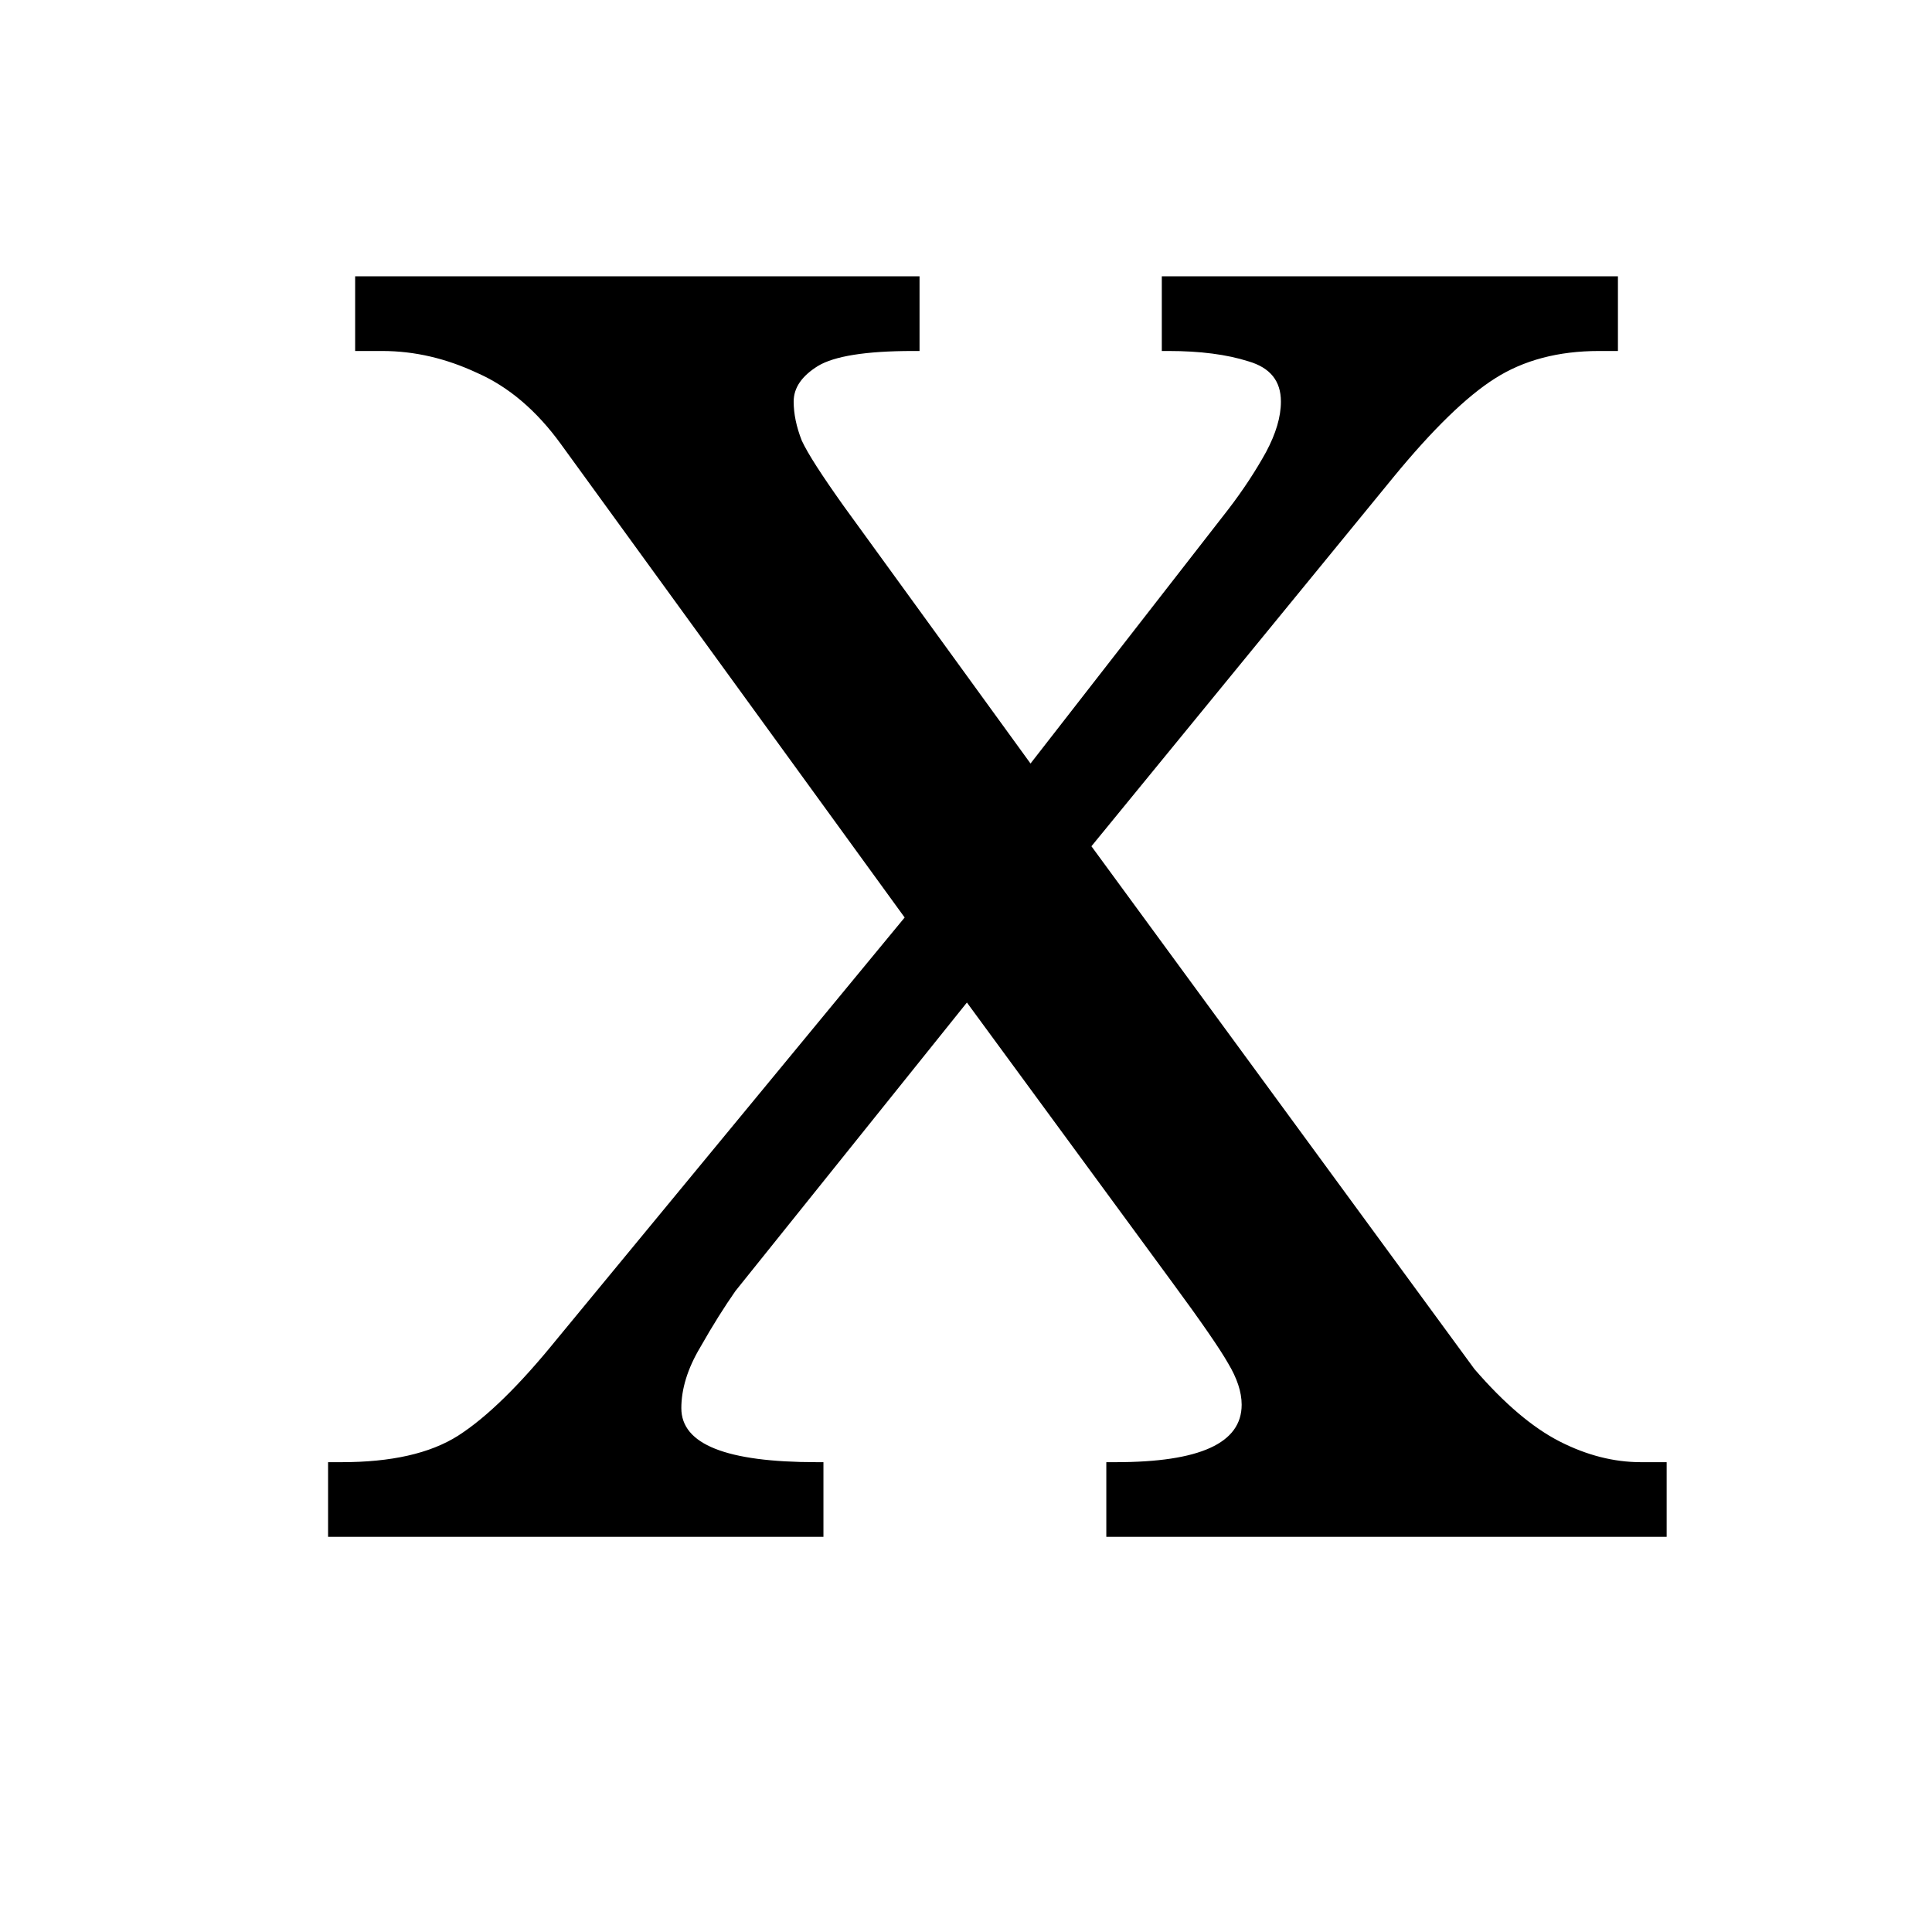
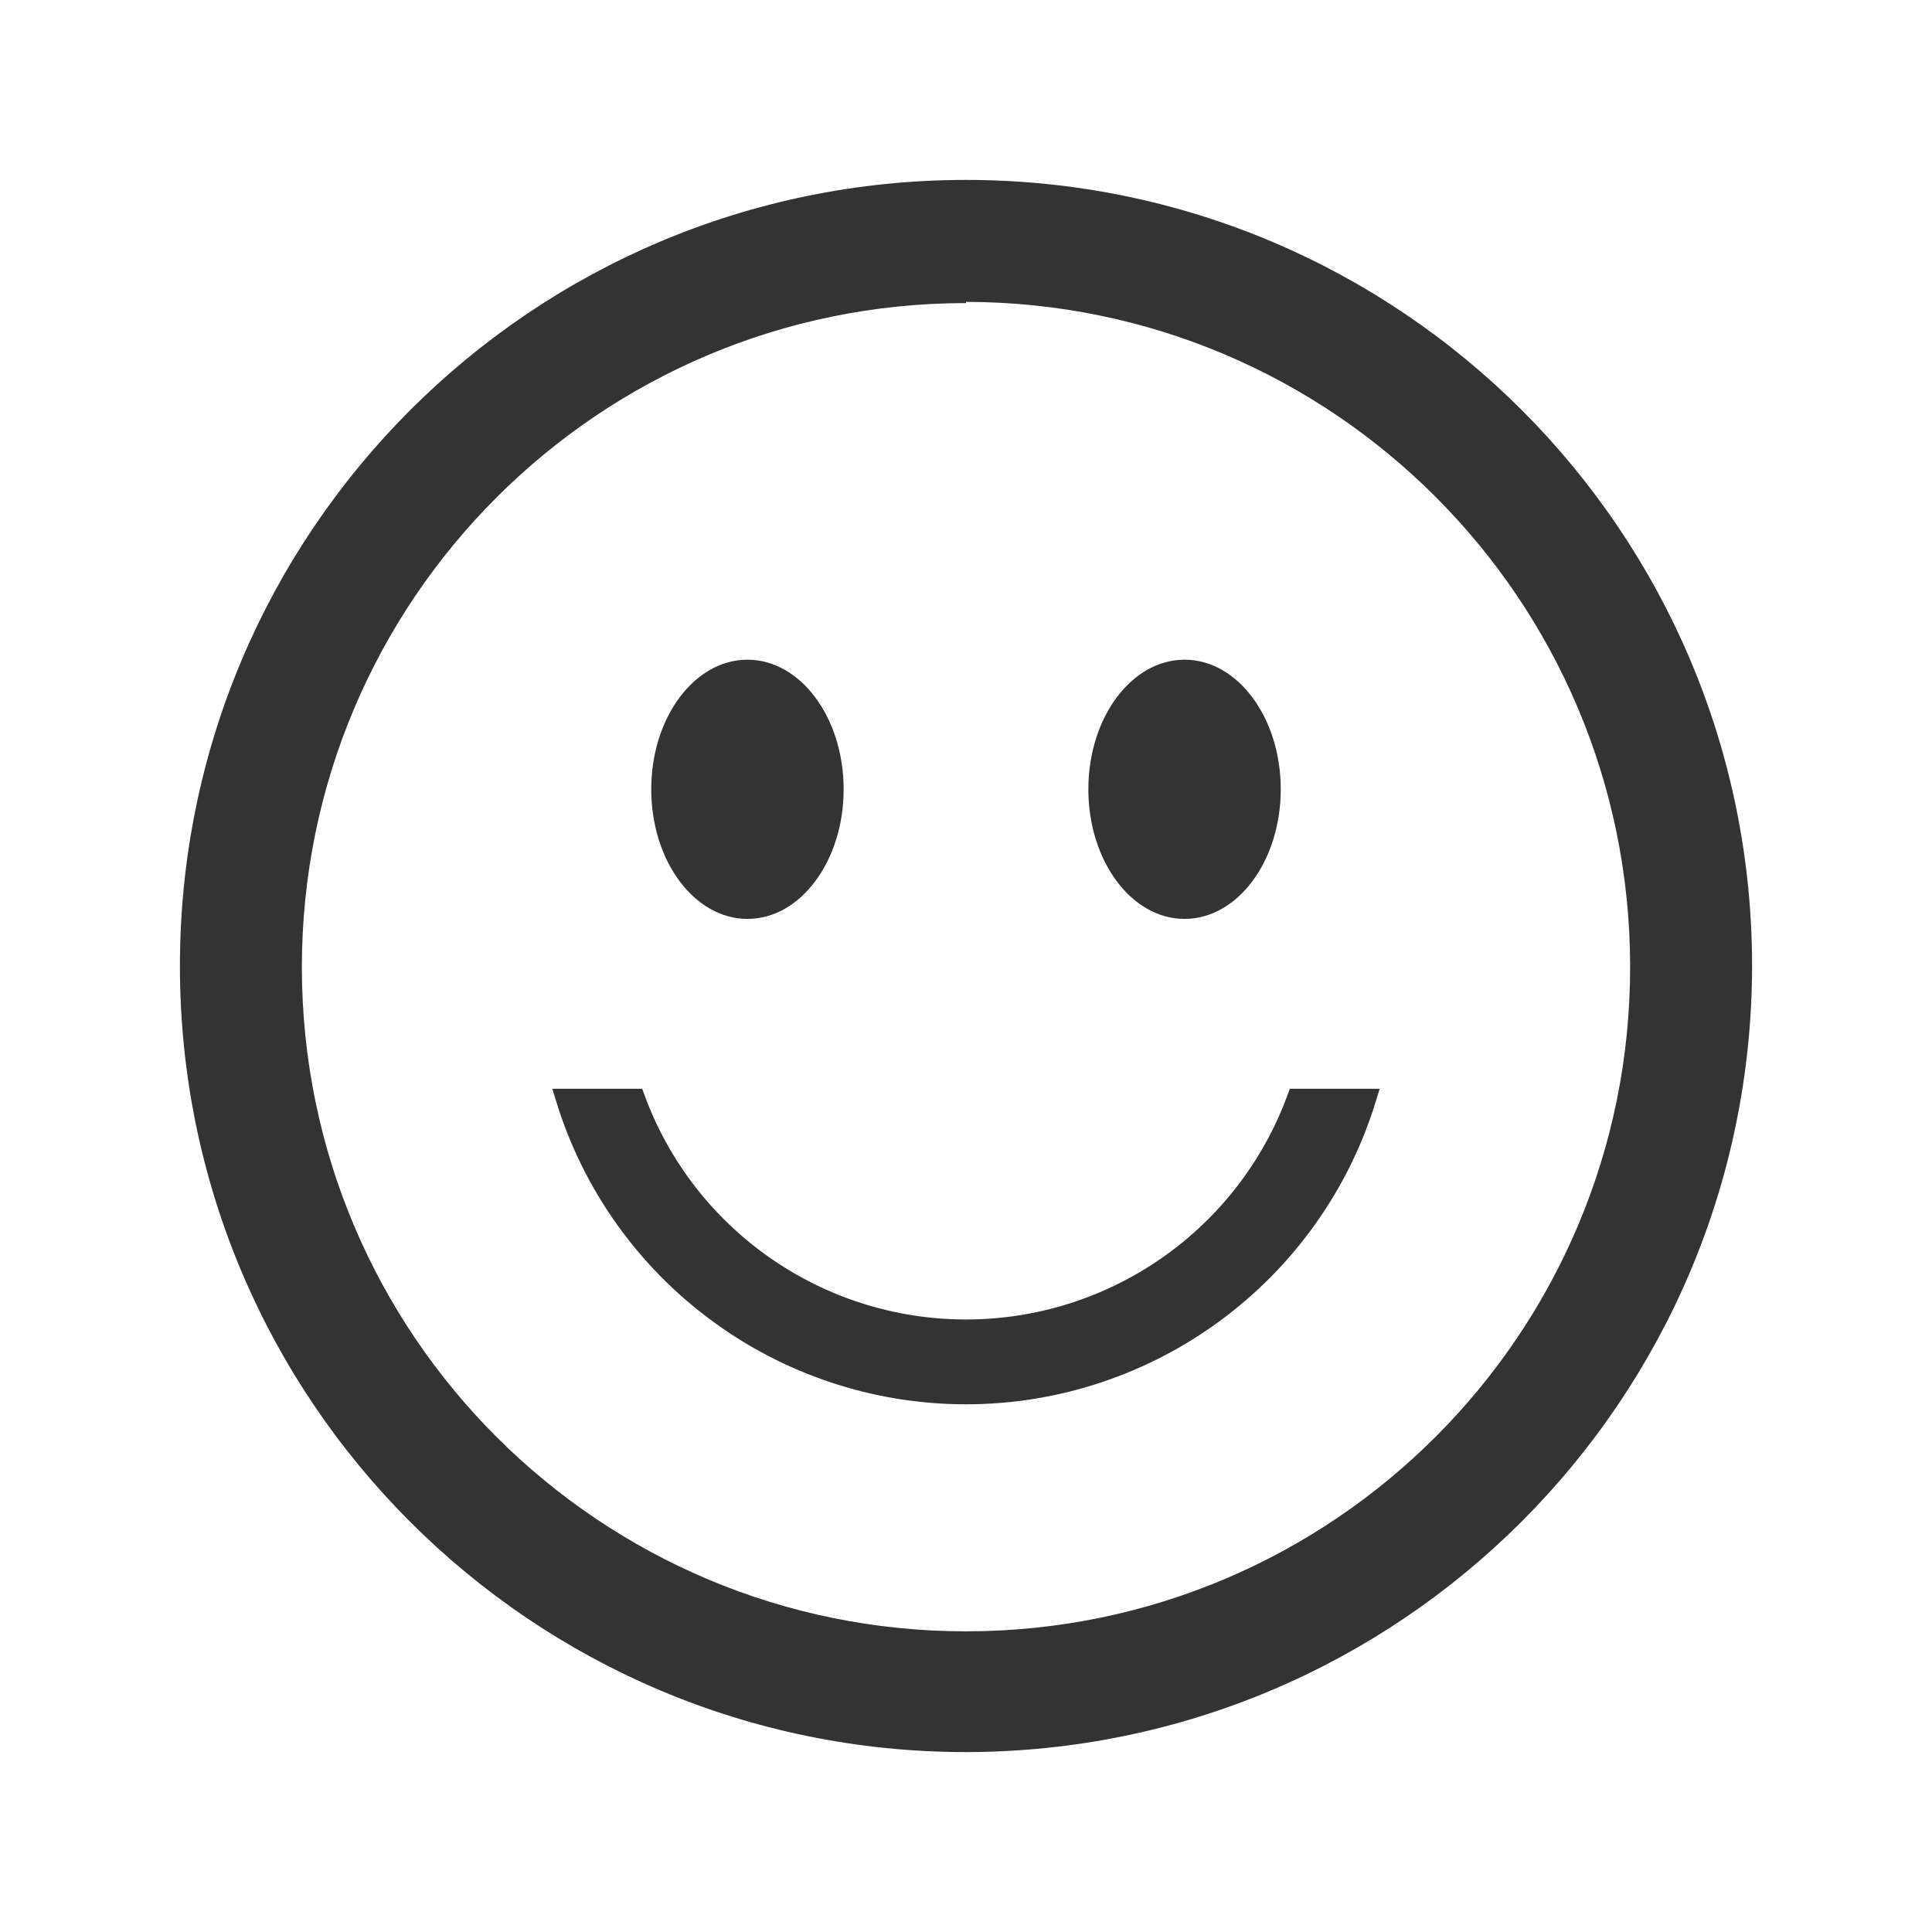
- <svg xmlns="http://www.w3.org/2000/svg" width="48" height="48">
-   <g>
-     <text transform="matrix(2.152088,0,0,1.827149,-27.08105,-19.47921) " xml:space="preserve" text-anchor="middle" font-family="serif" font-size="24" id="svg_1" y="31.558" x="24.102" stroke-width="0" stroke="#000000" fill="#000000">X</text>
+ <svg xmlns="http://www.w3.org/2000/svg" viewBox="0 0 48 48">
+   <defs>
+     <style>.cls-1,.cls-2{fill:#333;}.cls-2{stroke:#333;stroke-miterlimit:10;stroke-width:0.5px;}</style>
+   </defs>
+   <g id="Draw_Layer" data-name="Draw Layer">
+     <path class="cls-1" d="M24,43.53A19.53,19.53,0,1,1,43.53,24,19.55,19.55,0,0,1,24,43.53Zm0-36A16.5,16.5,0,1,0,40.5,24,16.52,16.52,0,0,0,24,7.5Z" />
+     <ellipse class="cls-1" cx="18.57" cy="19.61" rx="2.39" ry="3.22" />
+     <ellipse class="cls-1" cx="29.43" cy="19.61" rx="2.39" ry="3.22" />
+     <path class="cls-2" d="M24,34.64a10.41,10.41,0,0,0,9.94-7.34H32.22a8.76,8.76,0,0,1-16.44,0H14.06A10.41,10.41,0,0,0,24,34.64Z" />
  </g>
</svg>
